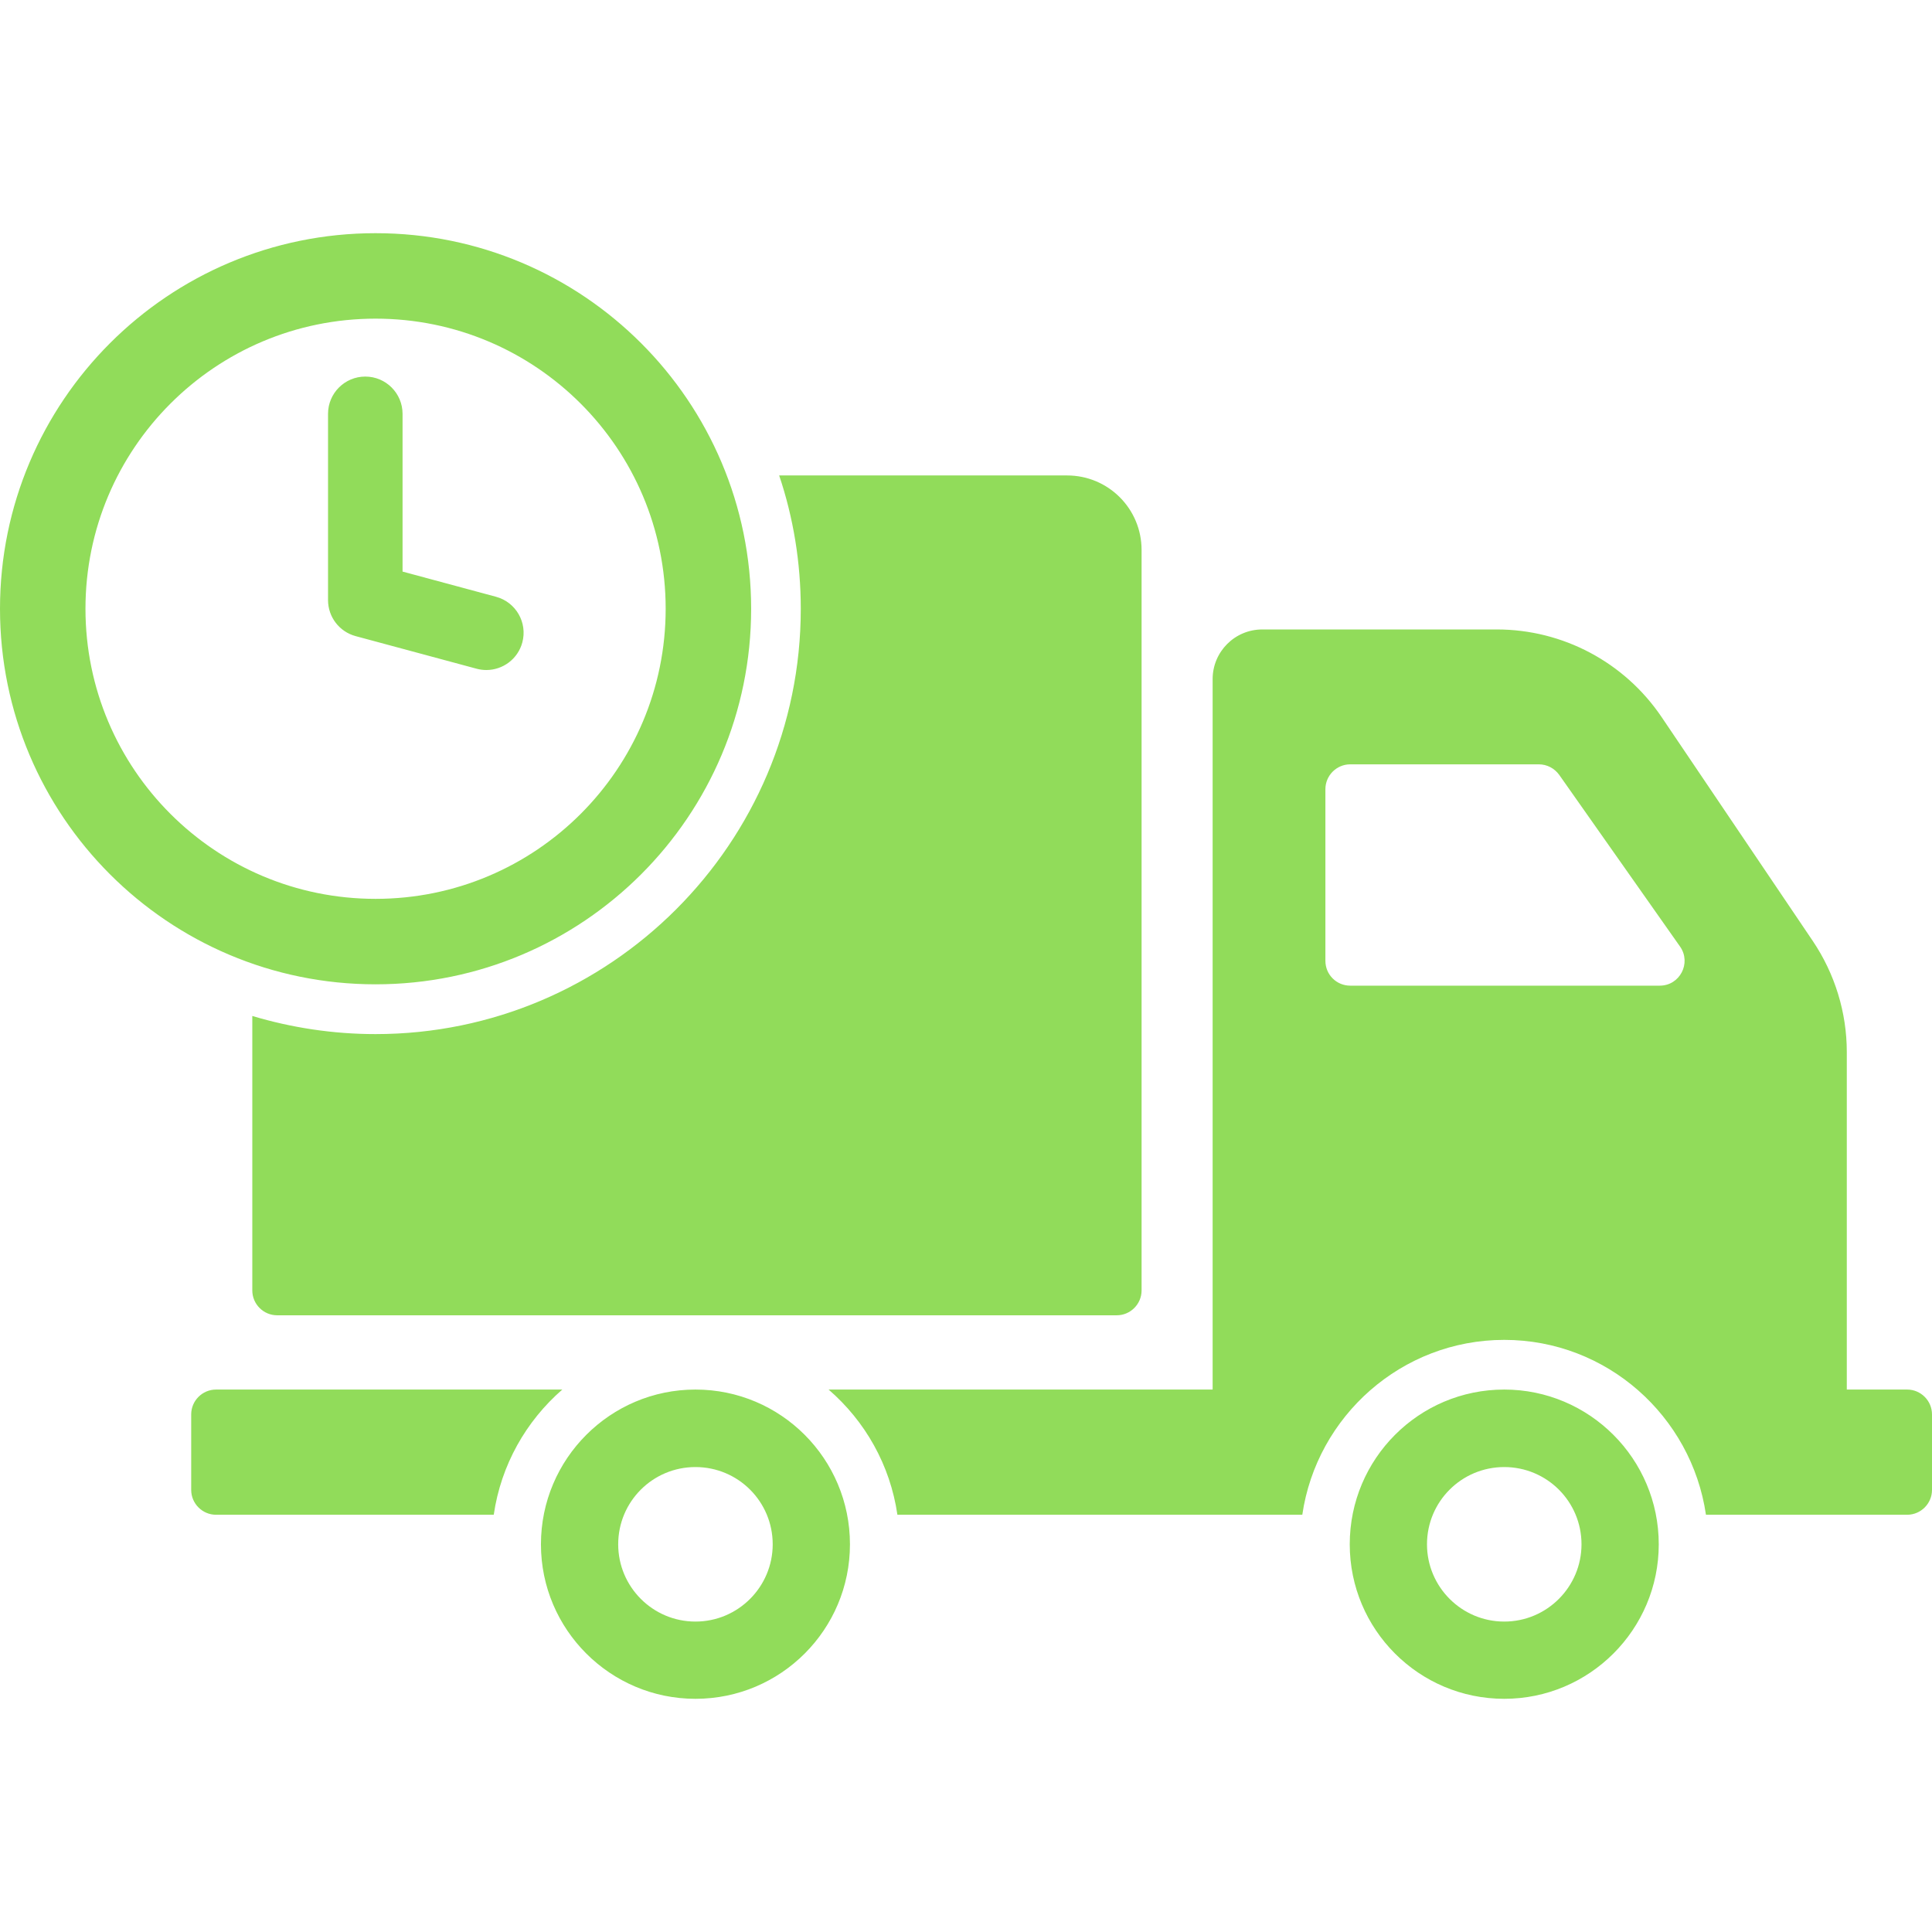
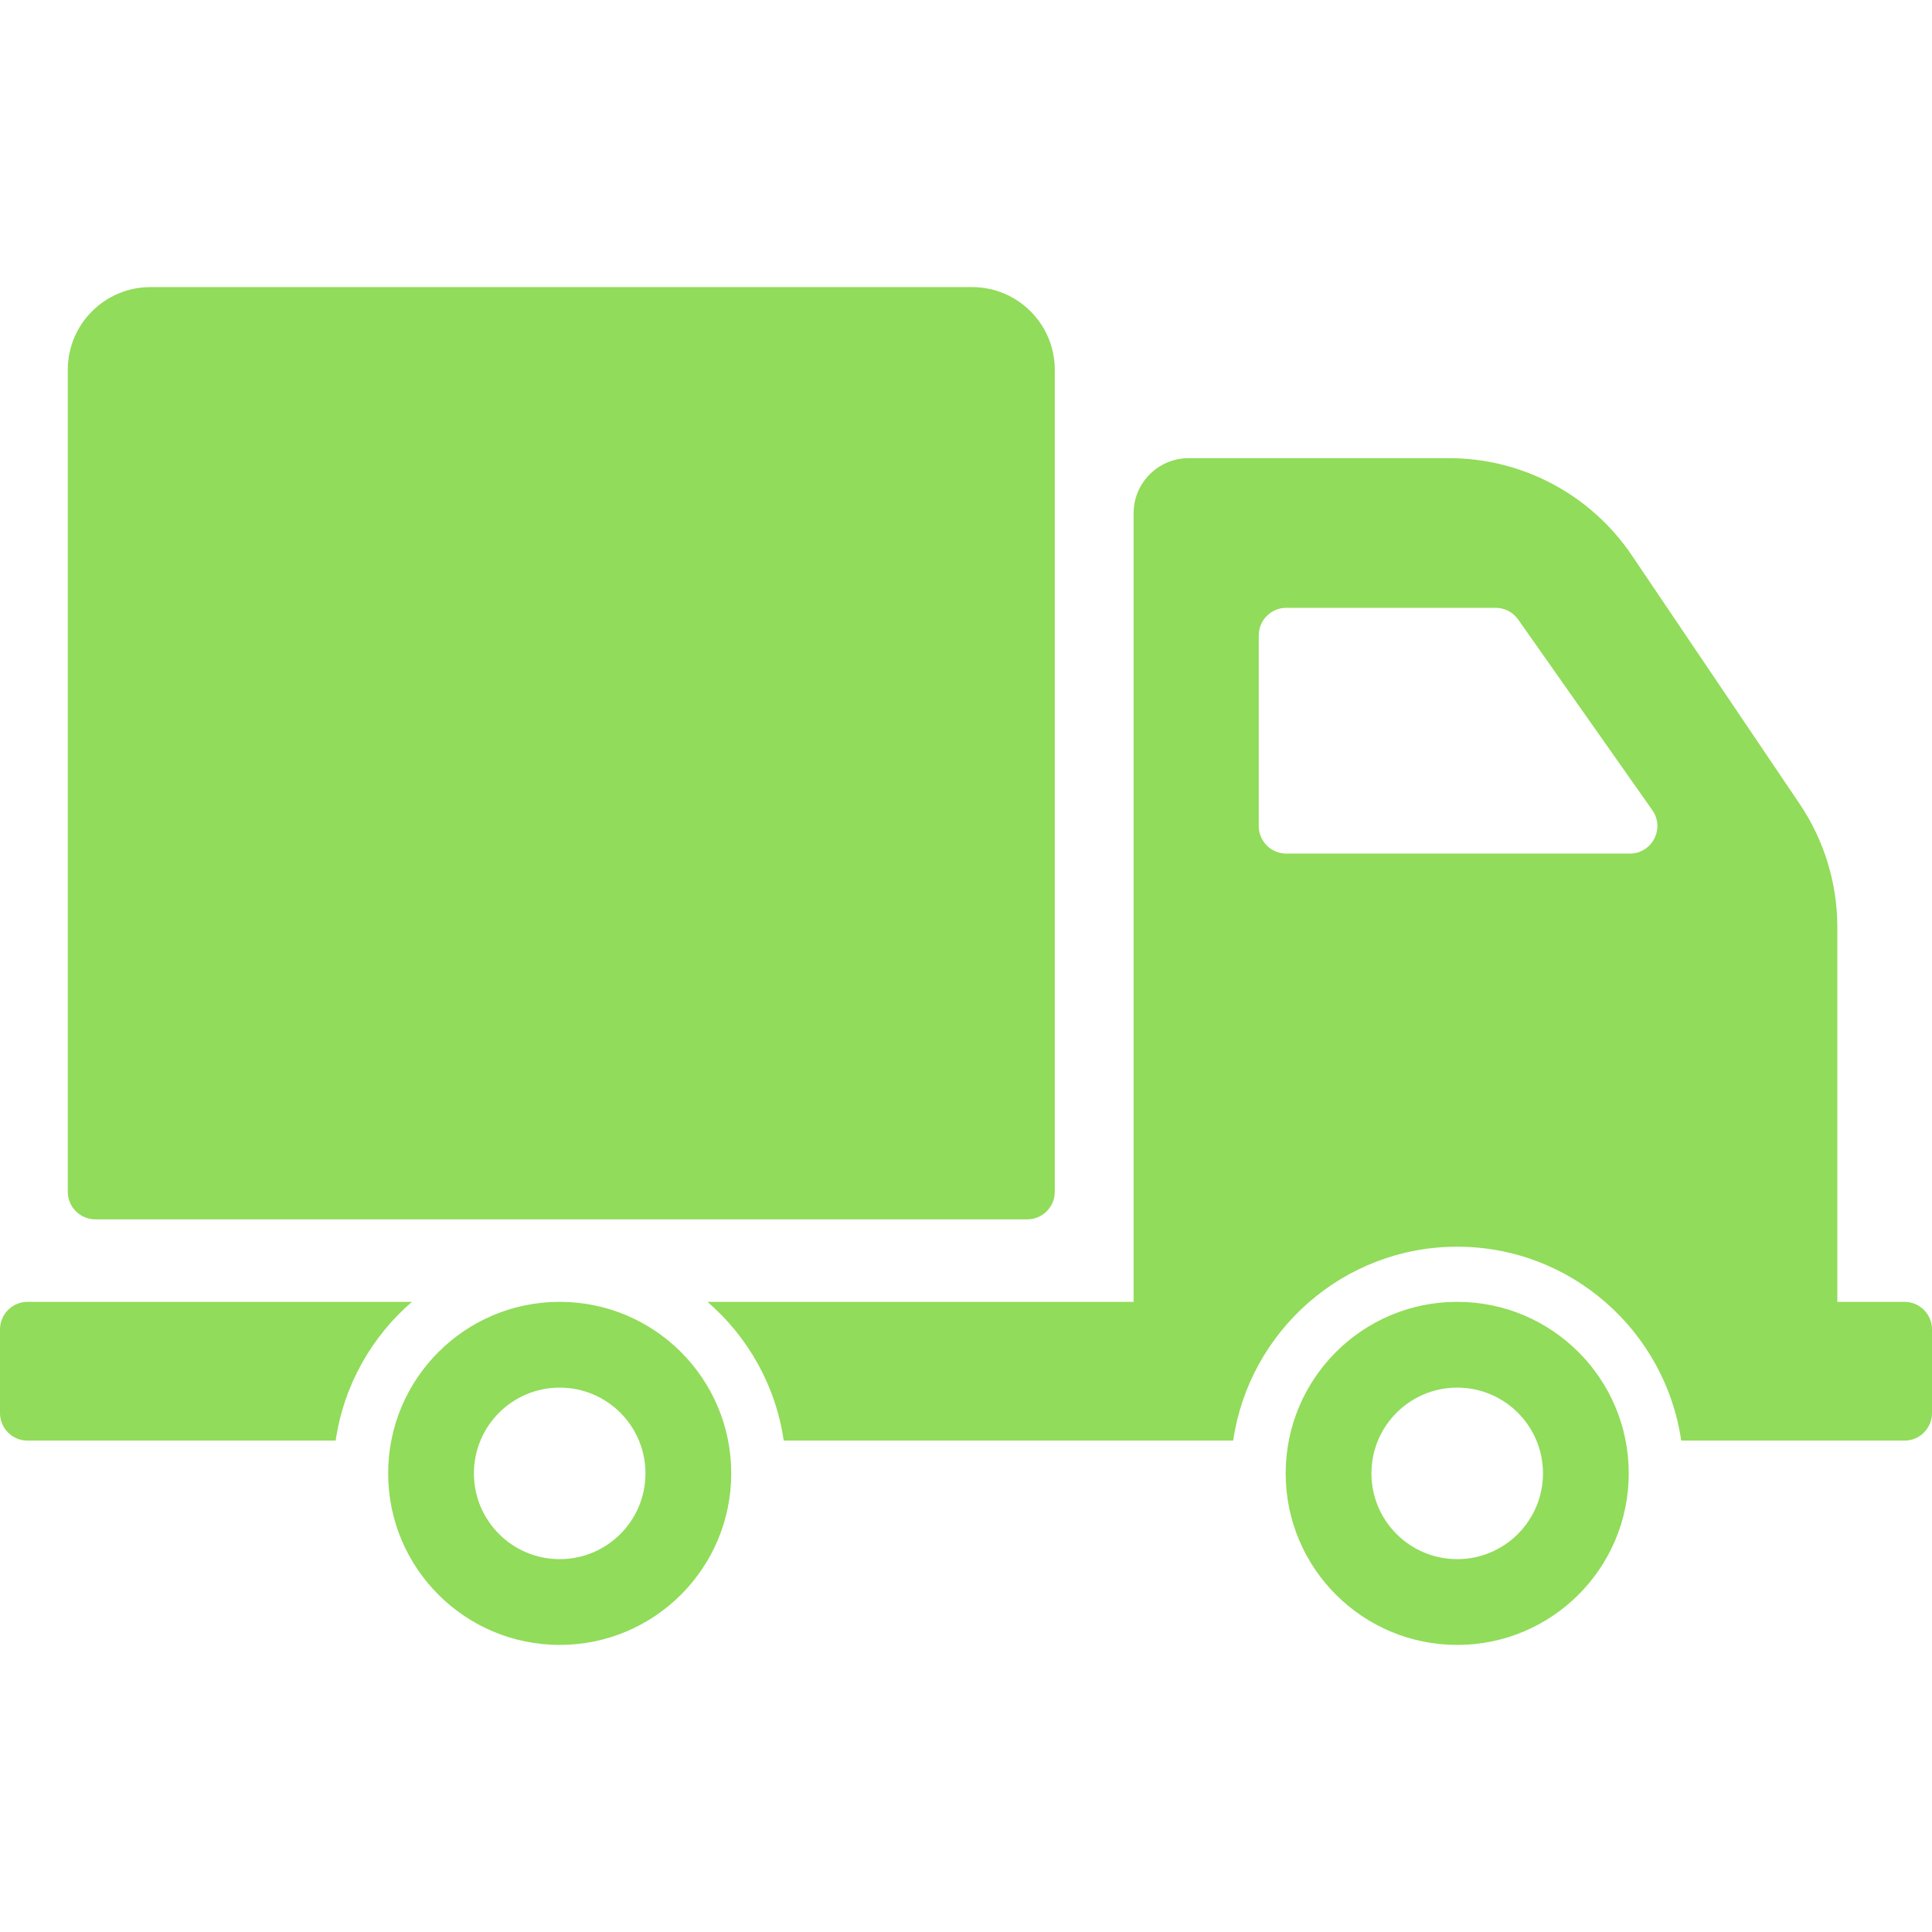
- <svg xmlns="http://www.w3.org/2000/svg" version="1.1" id="Capa_1" x="0px" y="0px" width="512px" height="512px" viewBox="0 0 612.001 612" style="enable-background:new 0 0 612.001 612;" xml:space="preserve">
+ <svg xmlns="http://www.w3.org/2000/svg" version="1.1" id="Capa_1" x="0px" y="0px" width="512px" height="512px" viewBox="0 0 612 612" style="enable-background:new 0 0 612 612;" xml:space="preserve">
  <g>
-     <path d="M604.131,440.17h-19.12V333.237c0-12.512-3.776-24.787-10.78-35.173l-47.92-70.975   c-11.725-17.311-31.238-27.698-52.169-27.698h-74.28c-8.734,0-15.737,7.082-15.737,15.738v225.043H262.475   c11.567,9.992,19.514,23.92,21.796,39.658H412.53c4.563-31.238,31.475-55.396,63.972-55.396c32.498,0,59.33,24.158,63.895,55.396   h63.735c4.328,0,7.869-3.541,7.869-7.869V448.04C612,443.713,608.46,440.17,604.131,440.17z M525.76,312.227h-98.044   c-4.327,0-7.868-3.463-7.868-7.869v-54.372c0-4.328,3.541-7.869,7.868-7.869h59.724c2.597,0,4.957,1.259,6.452,3.305l38.32,54.451   C535.831,305.067,532.133,312.227,525.76,312.227z M476.502,440.17c-27.068,0-48.943,21.953-48.943,49.021   c0,26.99,21.875,48.943,48.943,48.943c26.989,0,48.943-21.953,48.943-48.943C525.445,462.125,503.491,440.17,476.502,440.17z    M476.502,513.665c-13.535,0-24.472-11.016-24.472-24.471c0-13.535,10.937-24.473,24.472-24.473   c13.533,0,24.472,10.938,24.472,24.473C500.974,502.649,490.036,513.665,476.502,513.665z M68.434,440.17   c-4.328,0-7.869,3.543-7.869,7.869v23.922c0,4.328,3.541,7.869,7.869,7.869h87.971c2.282-15.738,10.229-29.666,21.718-39.658   H68.434V440.17z M220.298,440.17c-26.989,0-48.943,21.953-48.943,49.021c0,26.99,21.954,48.943,48.943,48.943   c27.068,0,48.943-21.953,48.943-48.943C269.242,462.125,247.367,440.17,220.298,440.17z M220.298,513.665   c-13.534,0-24.471-11.016-24.471-24.471c0-13.535,10.937-24.473,24.471-24.473c13.534,0,24.472,10.938,24.472,24.473   C244.77,502.649,233.832,513.665,220.298,513.665z M338.014,150.605h-91.198c4.485,13.298,6.846,27.54,6.846,42.255   c0,74.28-60.431,134.711-134.711,134.711c-13.535,0-26.675-2.045-39.029-5.744v86.949c0,4.328,3.541,7.869,7.869,7.869h265.96   c4.329,0,7.869-3.541,7.869-7.869V174.211C361.619,161.149,351.075,150.605,338.014,150.605z M118.969,73.866   C53.264,73.866,0,127.129,0,192.834s53.264,118.969,118.969,118.969s118.97-53.264,118.97-118.969S184.674,73.866,118.969,73.866z    M118.969,284.73c-50.752,0-91.896-41.143-91.896-91.896c0-50.753,41.144-91.896,91.896-91.896   c50.753,0,91.896,41.144,91.896,91.896C210.865,243.587,169.722,284.73,118.969,284.73z M154.066,212.242   c-1.014,0-2.052-0.131-3.082-0.407L112.641,201.5c-5.148-1.391-8.729-6.062-8.729-11.396v-59.015   c0-6.516,5.287-11.803,11.803-11.803c6.516,0,11.803,5.287,11.803,11.803v49.971l29.614,7.983   c6.294,1.698,10.02,8.177,8.322,14.469C164.033,208.776,159.269,212.242,154.066,212.242z" fill="#91DC5A" />
+     <path d="M21.474,377.522V117.138c0-14.469,11.729-26.199,26.199-26.199h260.25c14.469,0,26.198,11.73,26.198,26.199v260.385   c0,4.823-3.909,8.733-8.733,8.733H30.207C25.383,386.256,21.474,382.346,21.474,377.522z M231.634,466.724   c0,30.01-24.329,54.338-54.338,54.338c-30.009,0-54.338-24.328-54.338-54.338c0-30.011,24.329-54.338,54.338-54.338   C207.305,412.386,231.634,436.713,231.634,466.724z M204.464,466.724c0-15.005-12.164-27.169-27.169-27.169   s-27.17,12.164-27.17,27.169s12.165,27.17,27.17,27.17S204.464,481.729,204.464,466.724z M130.495,412.385H8.733   c-4.823,0-8.733,3.91-8.733,8.733v26.495c0,4.823,3.91,8.733,8.733,8.733h97.598C108.879,438.862,117.704,423.418,130.495,412.385z    M515.938,466.724c0,30.01-24.329,54.338-54.338,54.338c-30.01,0-54.338-24.328-54.338-54.338   c0-30.011,24.328-54.338,54.338-54.338C491.609,412.385,515.938,436.713,515.938,466.724z M488.77,466.724   c0-15.005-12.165-27.169-27.17-27.169c-15.006,0-27.169,12.164-27.169,27.169s12.164,27.17,27.169,27.17   S488.77,481.729,488.77,466.724z M612,421.118v26.495c0,4.823-3.91,8.733-8.733,8.733h-70.704   c-5.057-34.683-34.906-61.427-70.961-61.427c-36.062,0-65.912,26.745-70.969,61.427H248.261   c-2.549-17.483-11.373-32.928-24.164-43.961h134.994V162.594c0-9.646,7.82-17.466,17.466-17.466h82.445   c23.214,0,44.911,11.531,57.9,30.77l53.15,78.721c7.796,11.547,11.962,25.161,11.962,39.094v118.672h21.253   C608.09,412.385,612,416.295,612,421.118z M523.408,256.635l-42.501-60.393c-1.636-2.324-4.3-3.707-7.142-3.707H407.47   c-4.822,0-8.733,3.91-8.733,8.733v60.393c0,4.824,3.91,8.733,8.733,8.733h108.798C523.342,270.394,527.48,262.421,523.408,256.635z   " fill="#91DC5A" />
  </g>
  <g>
</g>
  <g>
</g>
  <g>
</g>
  <g>
</g>
  <g>
</g>
  <g>
</g>
  <g>
</g>
  <g>
</g>
  <g>
</g>
  <g>
</g>
  <g>
</g>
  <g>
</g>
  <g>
</g>
  <g>
</g>
  <g>
</g>
</svg>
